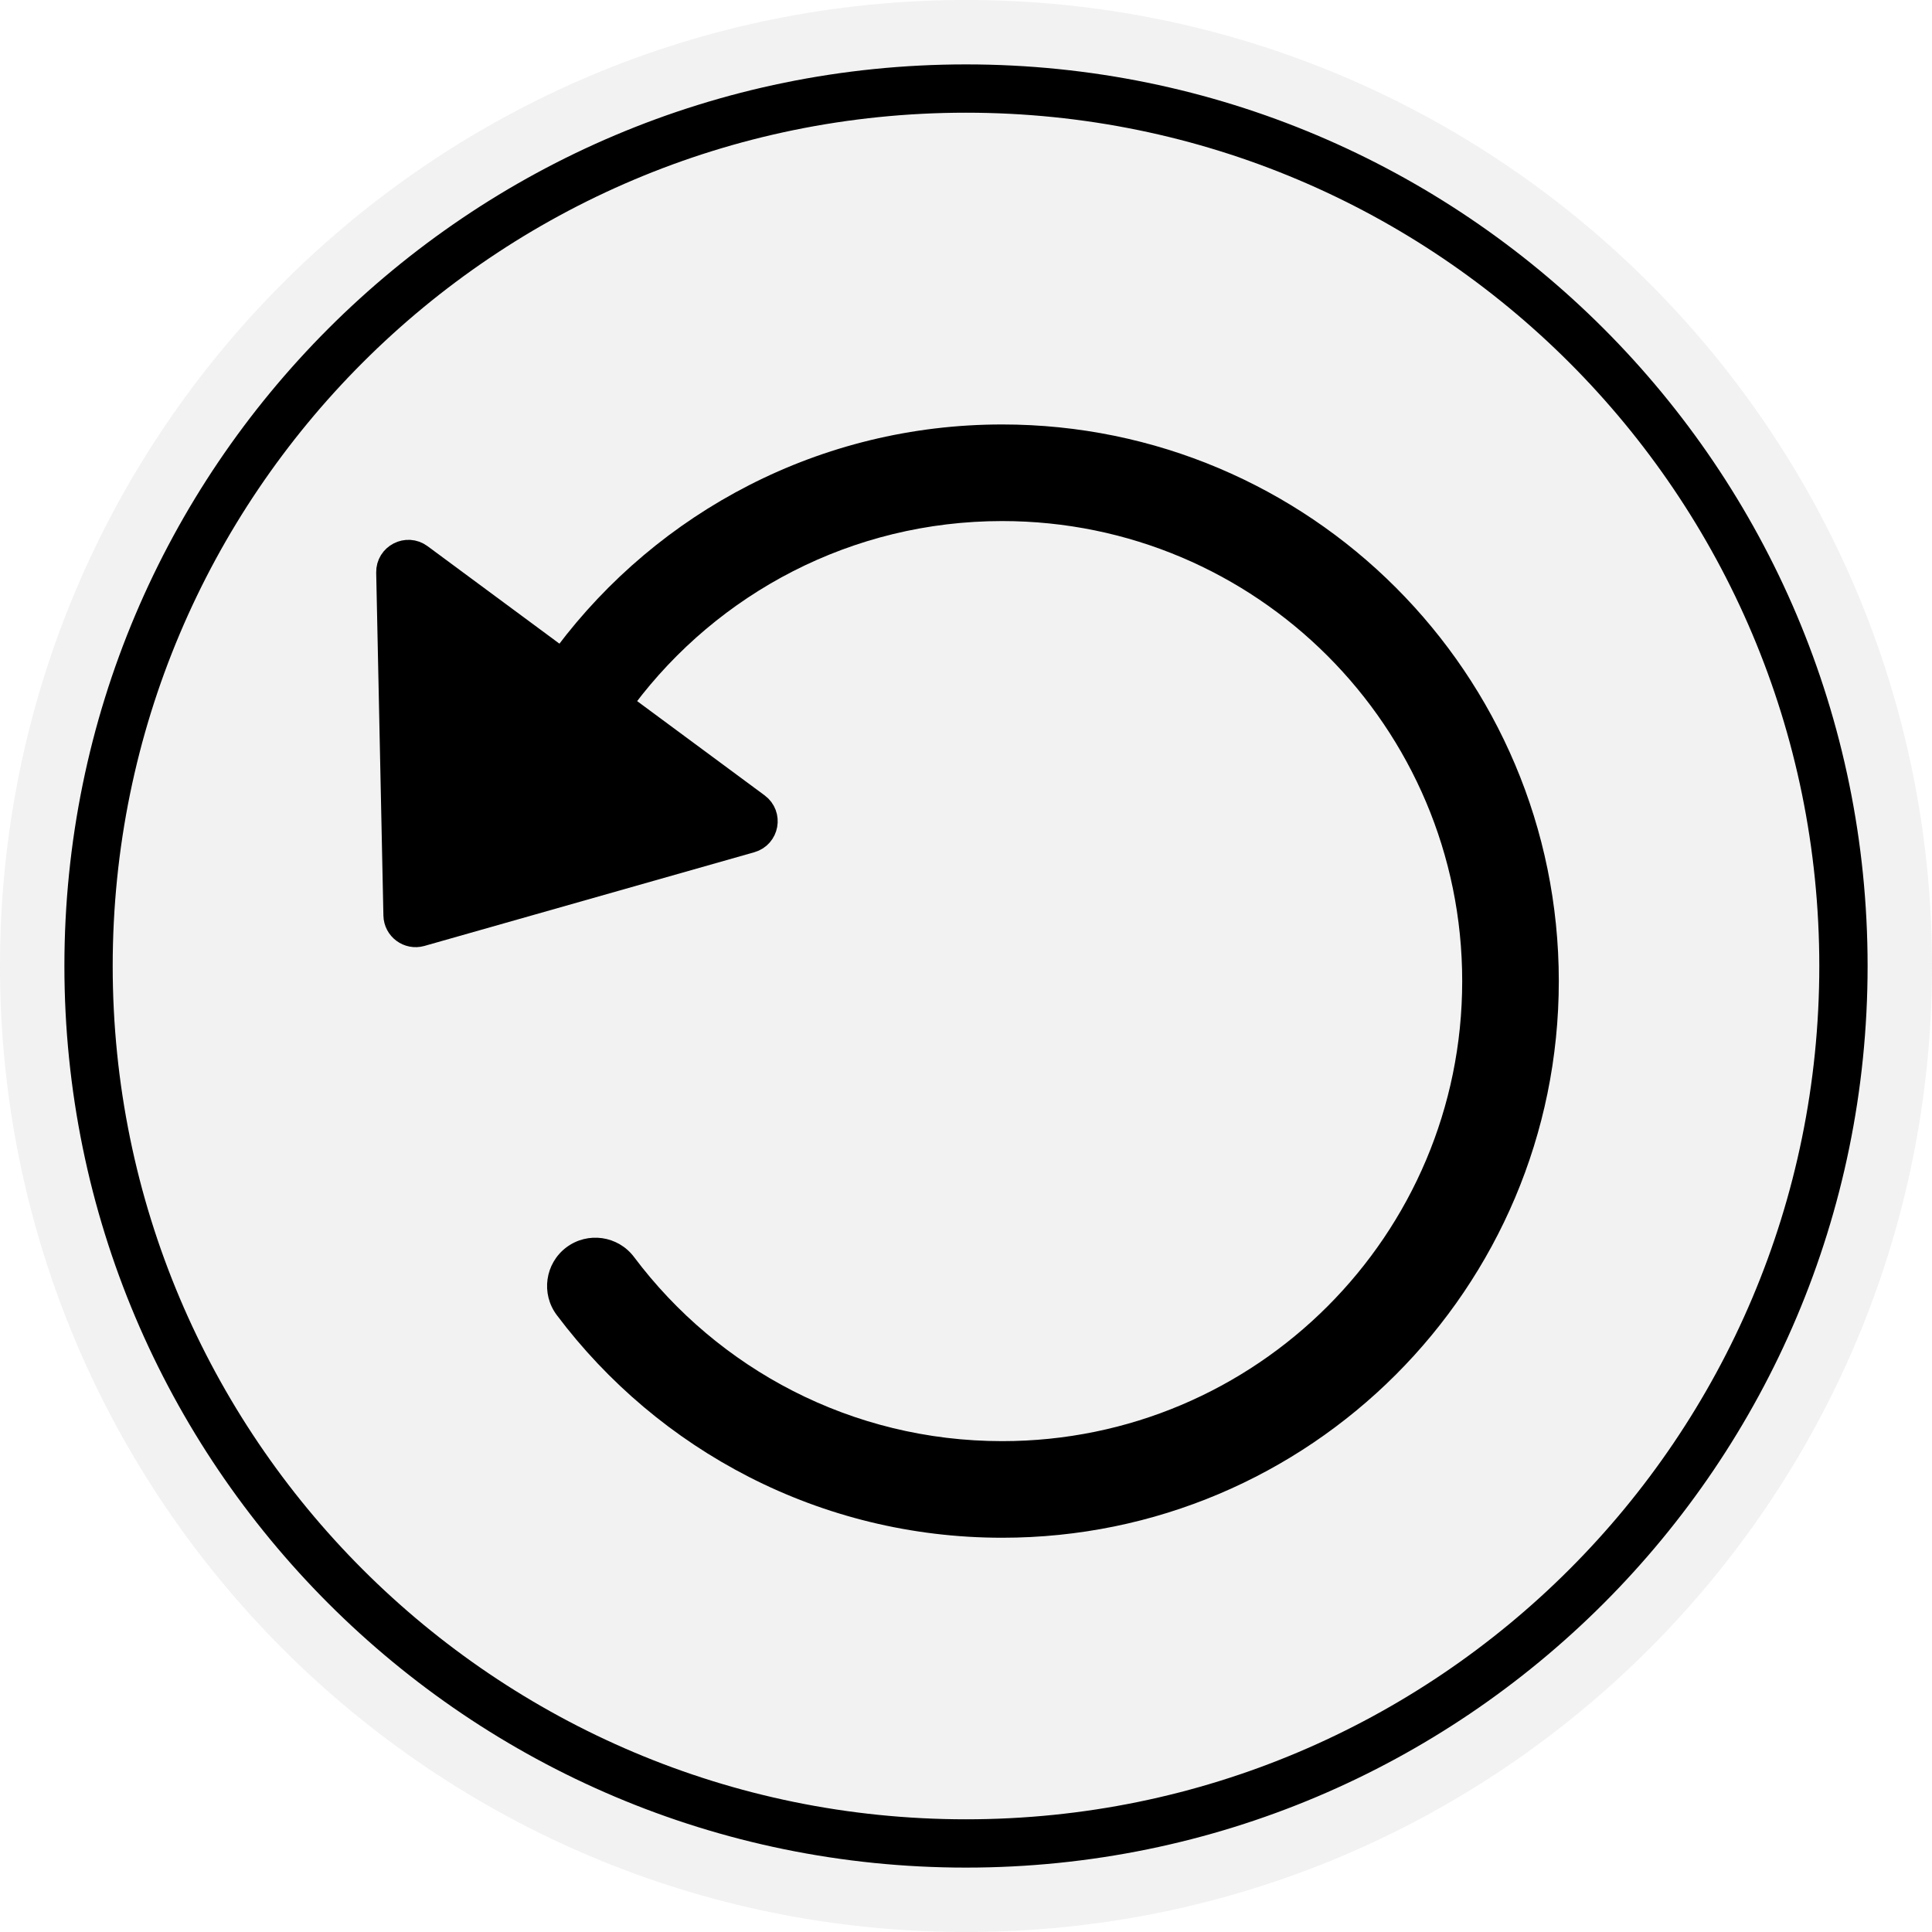
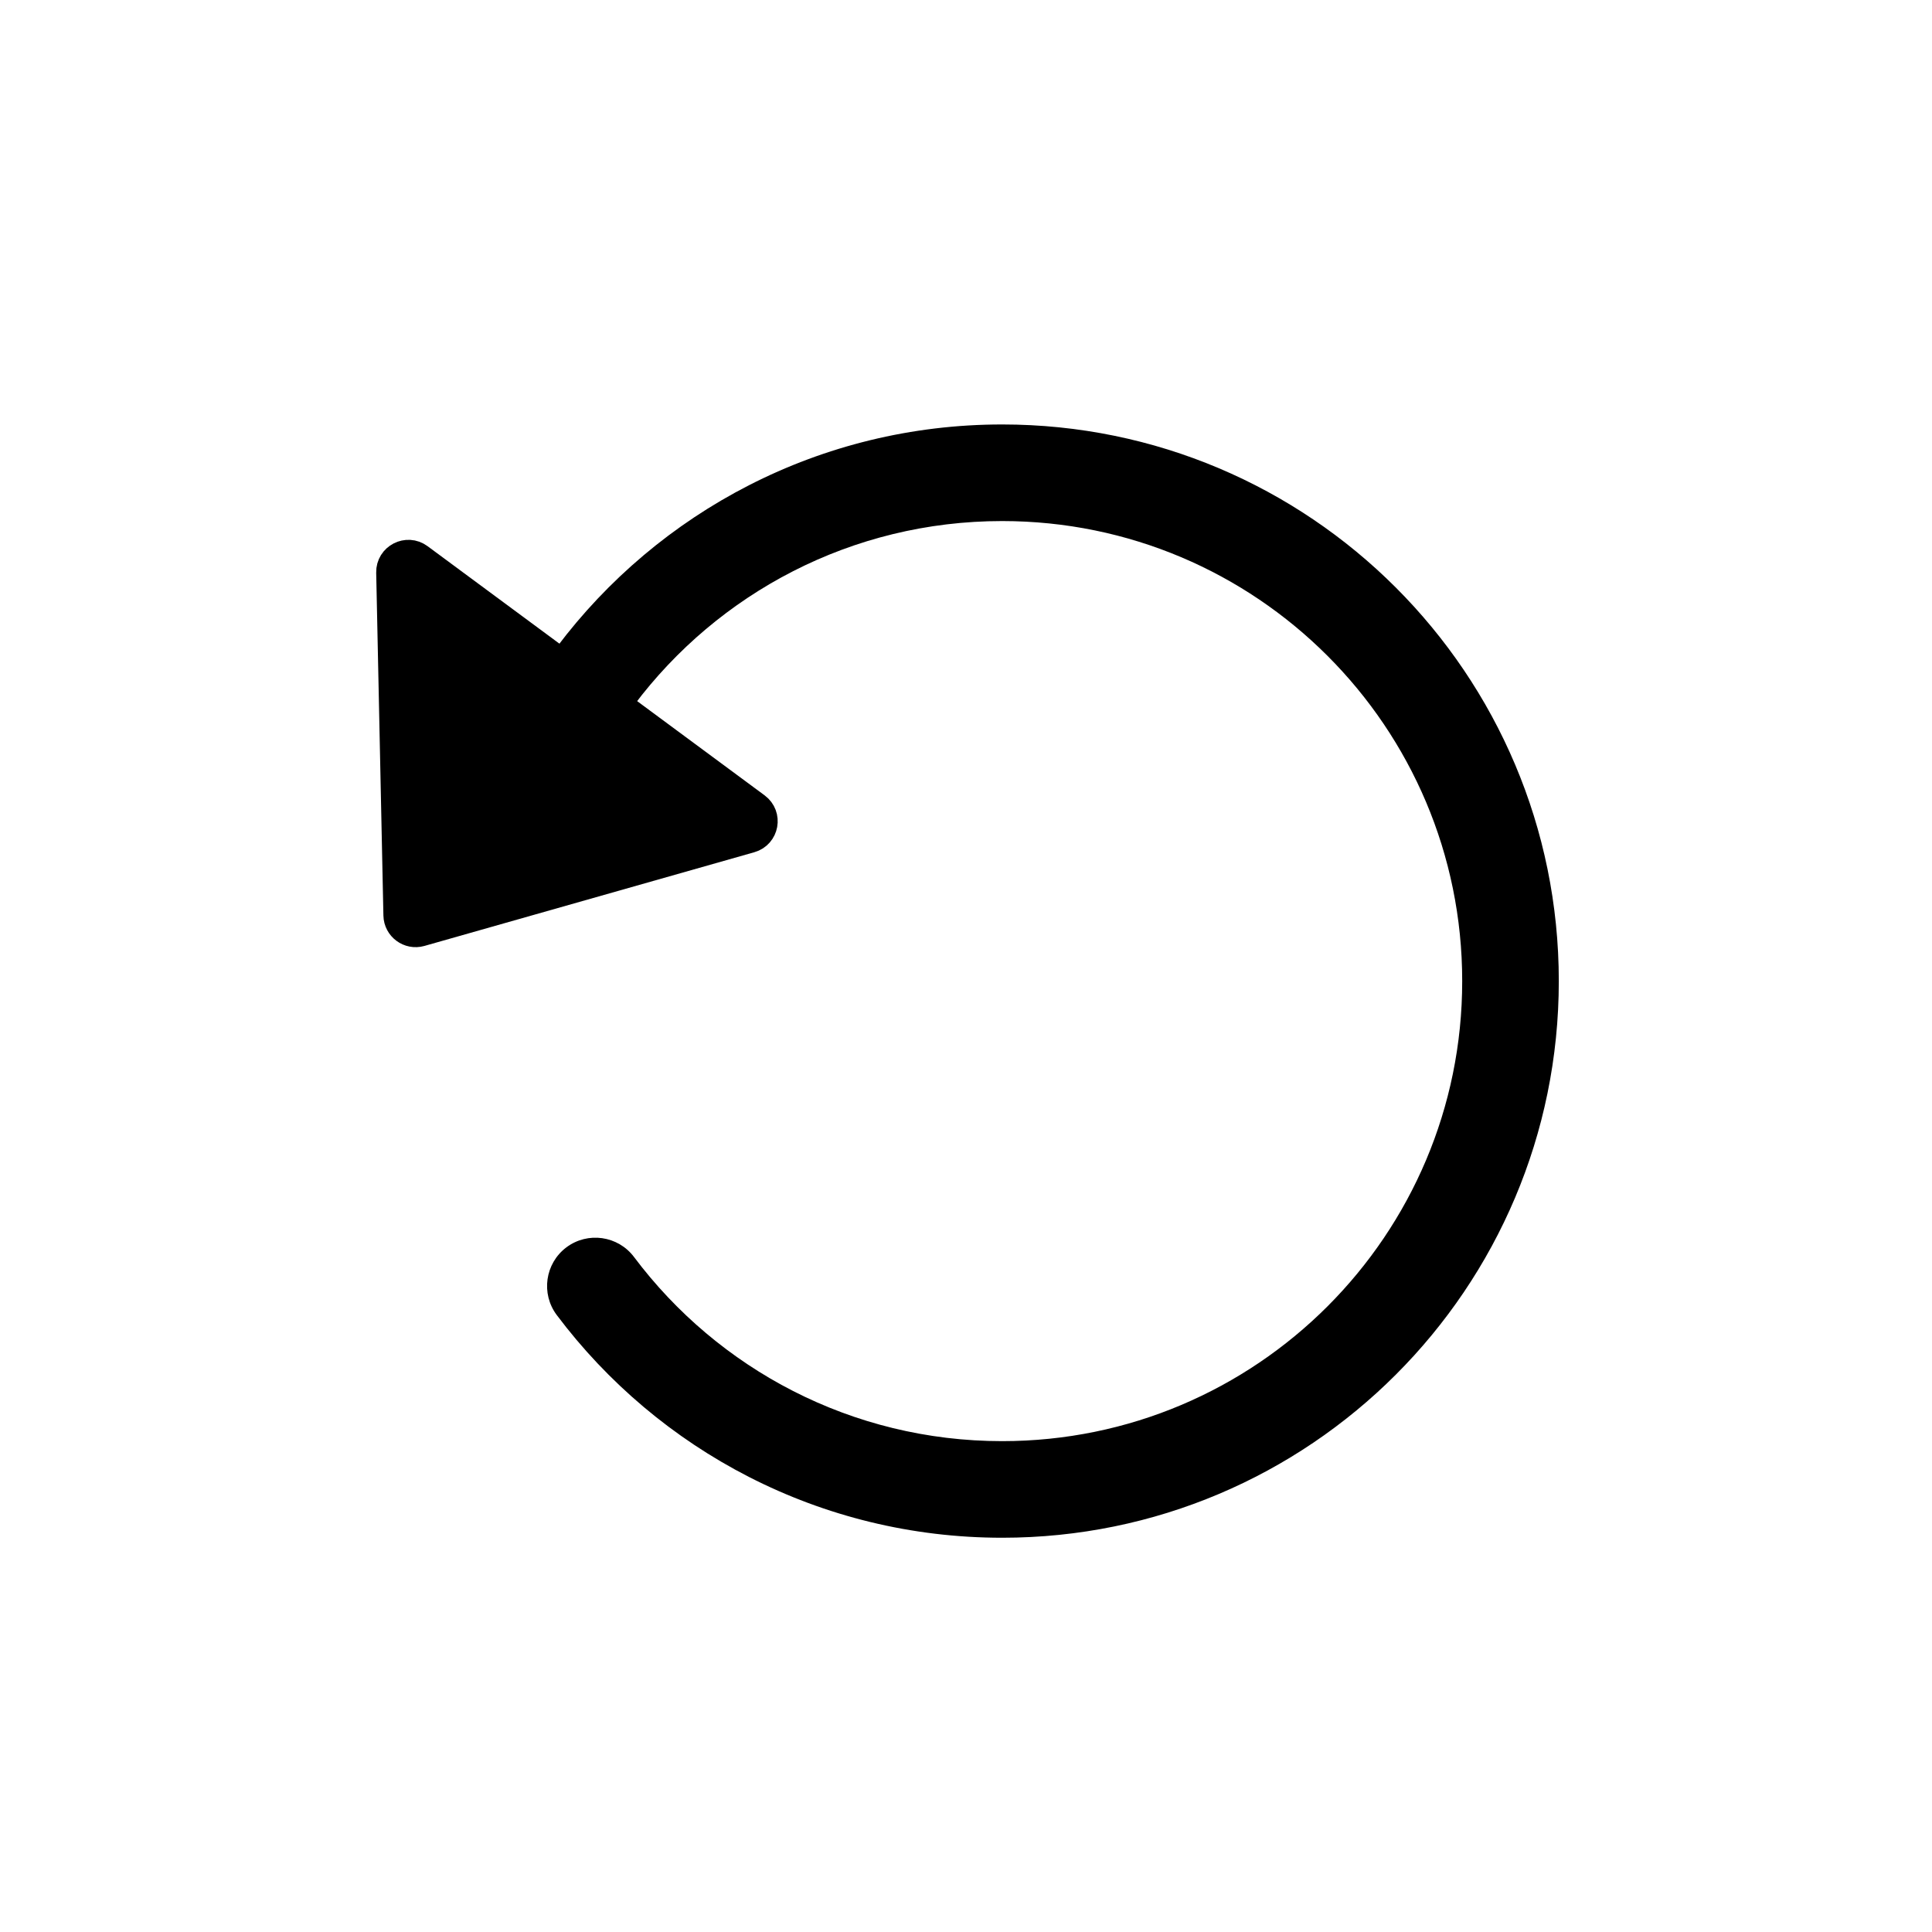
<svg xmlns="http://www.w3.org/2000/svg" width="60" height="60" viewBox="0 0 60 60" fill="none">
-   <circle opacity="0.7" cx="30" cy="30" r="30" fill="#ECECEC" />
-   <circle cx="30" cy="30" r="27.25" stroke="currentColor" stroke-width="1.5" />
  <path d="M19.69 39.037C19.192 38.375 18.252 38.241 17.589 38.738C16.927 39.236 16.793 40.176 17.29 40.839L19.69 39.037ZM31.123 14.682V16.182C39.014 16.182 45.41 22.578 45.41 30.469H46.91H48.41C48.41 20.922 40.671 13.182 31.123 13.182V14.682ZM46.91 30.469H45.41C45.41 38.359 39.014 44.756 31.123 44.756V46.256V47.756C40.671 47.756 48.41 40.016 48.41 30.469H46.91ZM31.123 46.256V44.756C26.449 44.756 22.299 42.513 19.69 39.037L18.49 39.938L17.29 40.839C20.442 45.036 25.465 47.756 31.123 47.756V46.256ZM18.49 21L19.69 21.9C22.299 18.425 26.449 16.182 31.123 16.182V14.682V13.182C25.465 13.182 20.442 15.902 17.29 20.099L18.49 21Z" fill="black" />
  <path d="M13.044 28.896C12.729 28.985 12.414 28.752 12.407 28.425L12.183 17.776C12.174 17.361 12.647 17.117 12.981 17.364L23.449 25.103C23.783 25.35 23.688 25.872 23.289 25.986L13.044 28.896Z" fill="black" stroke="black" />
</svg>
